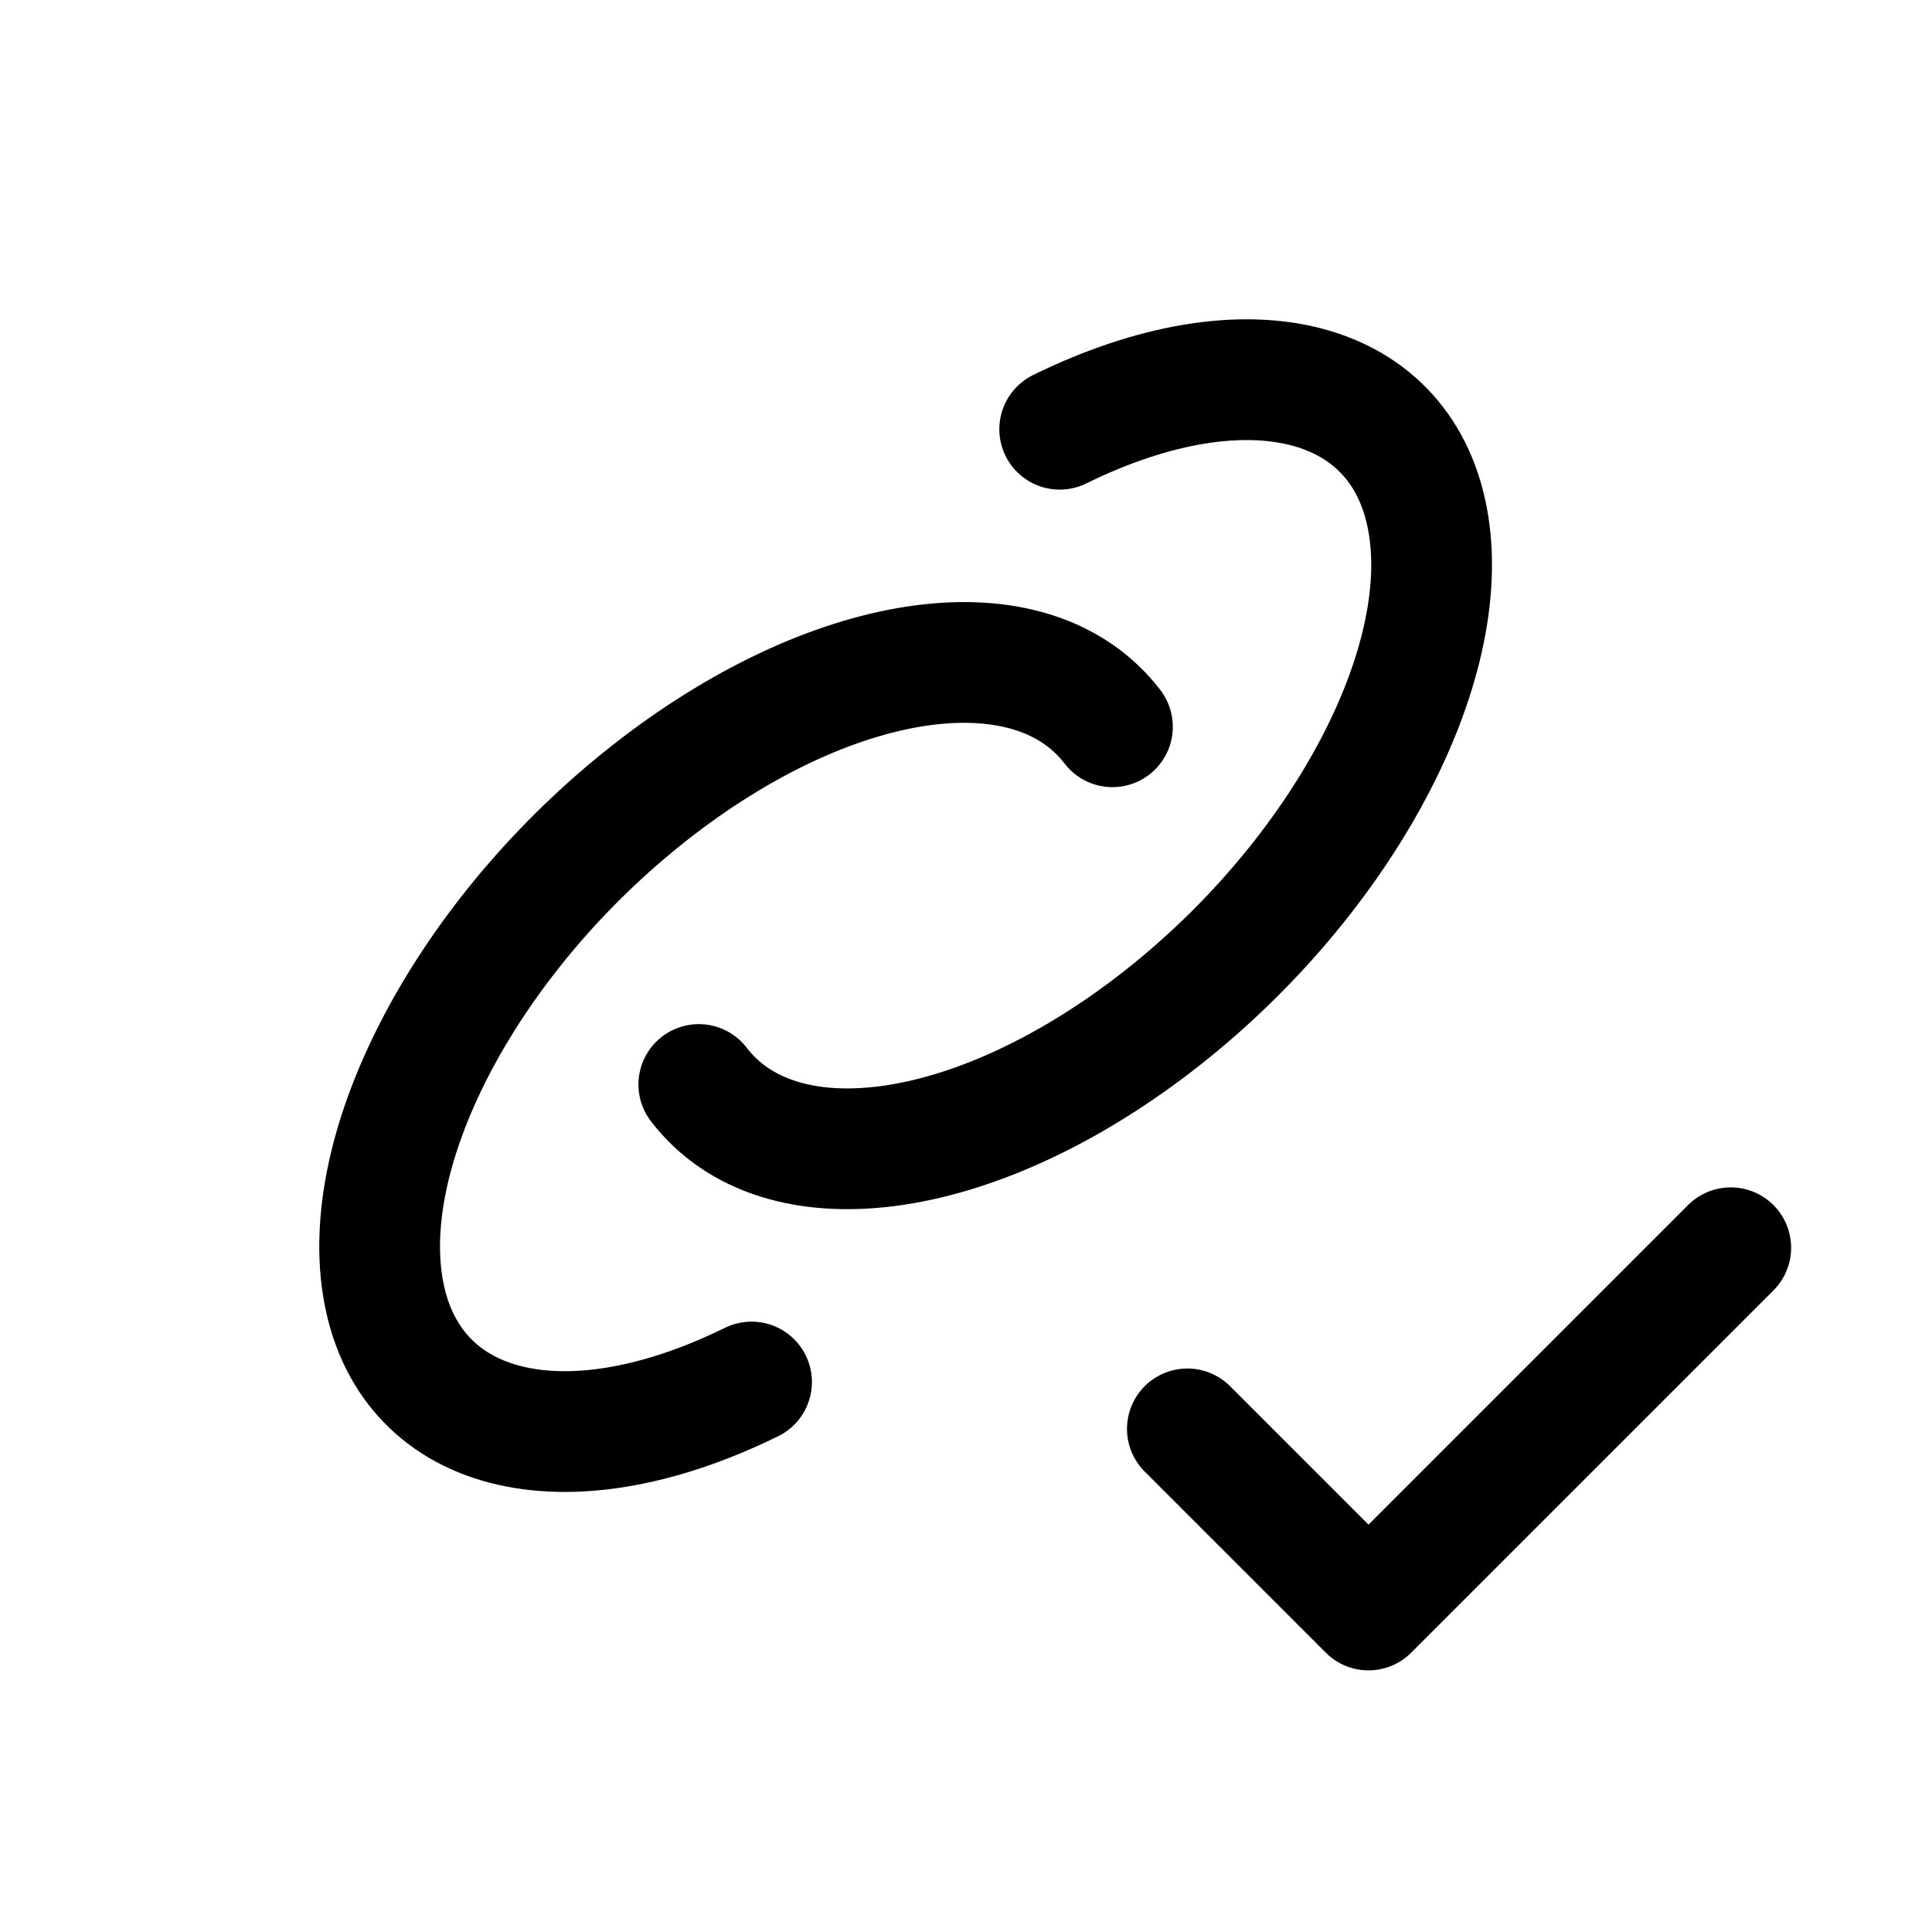
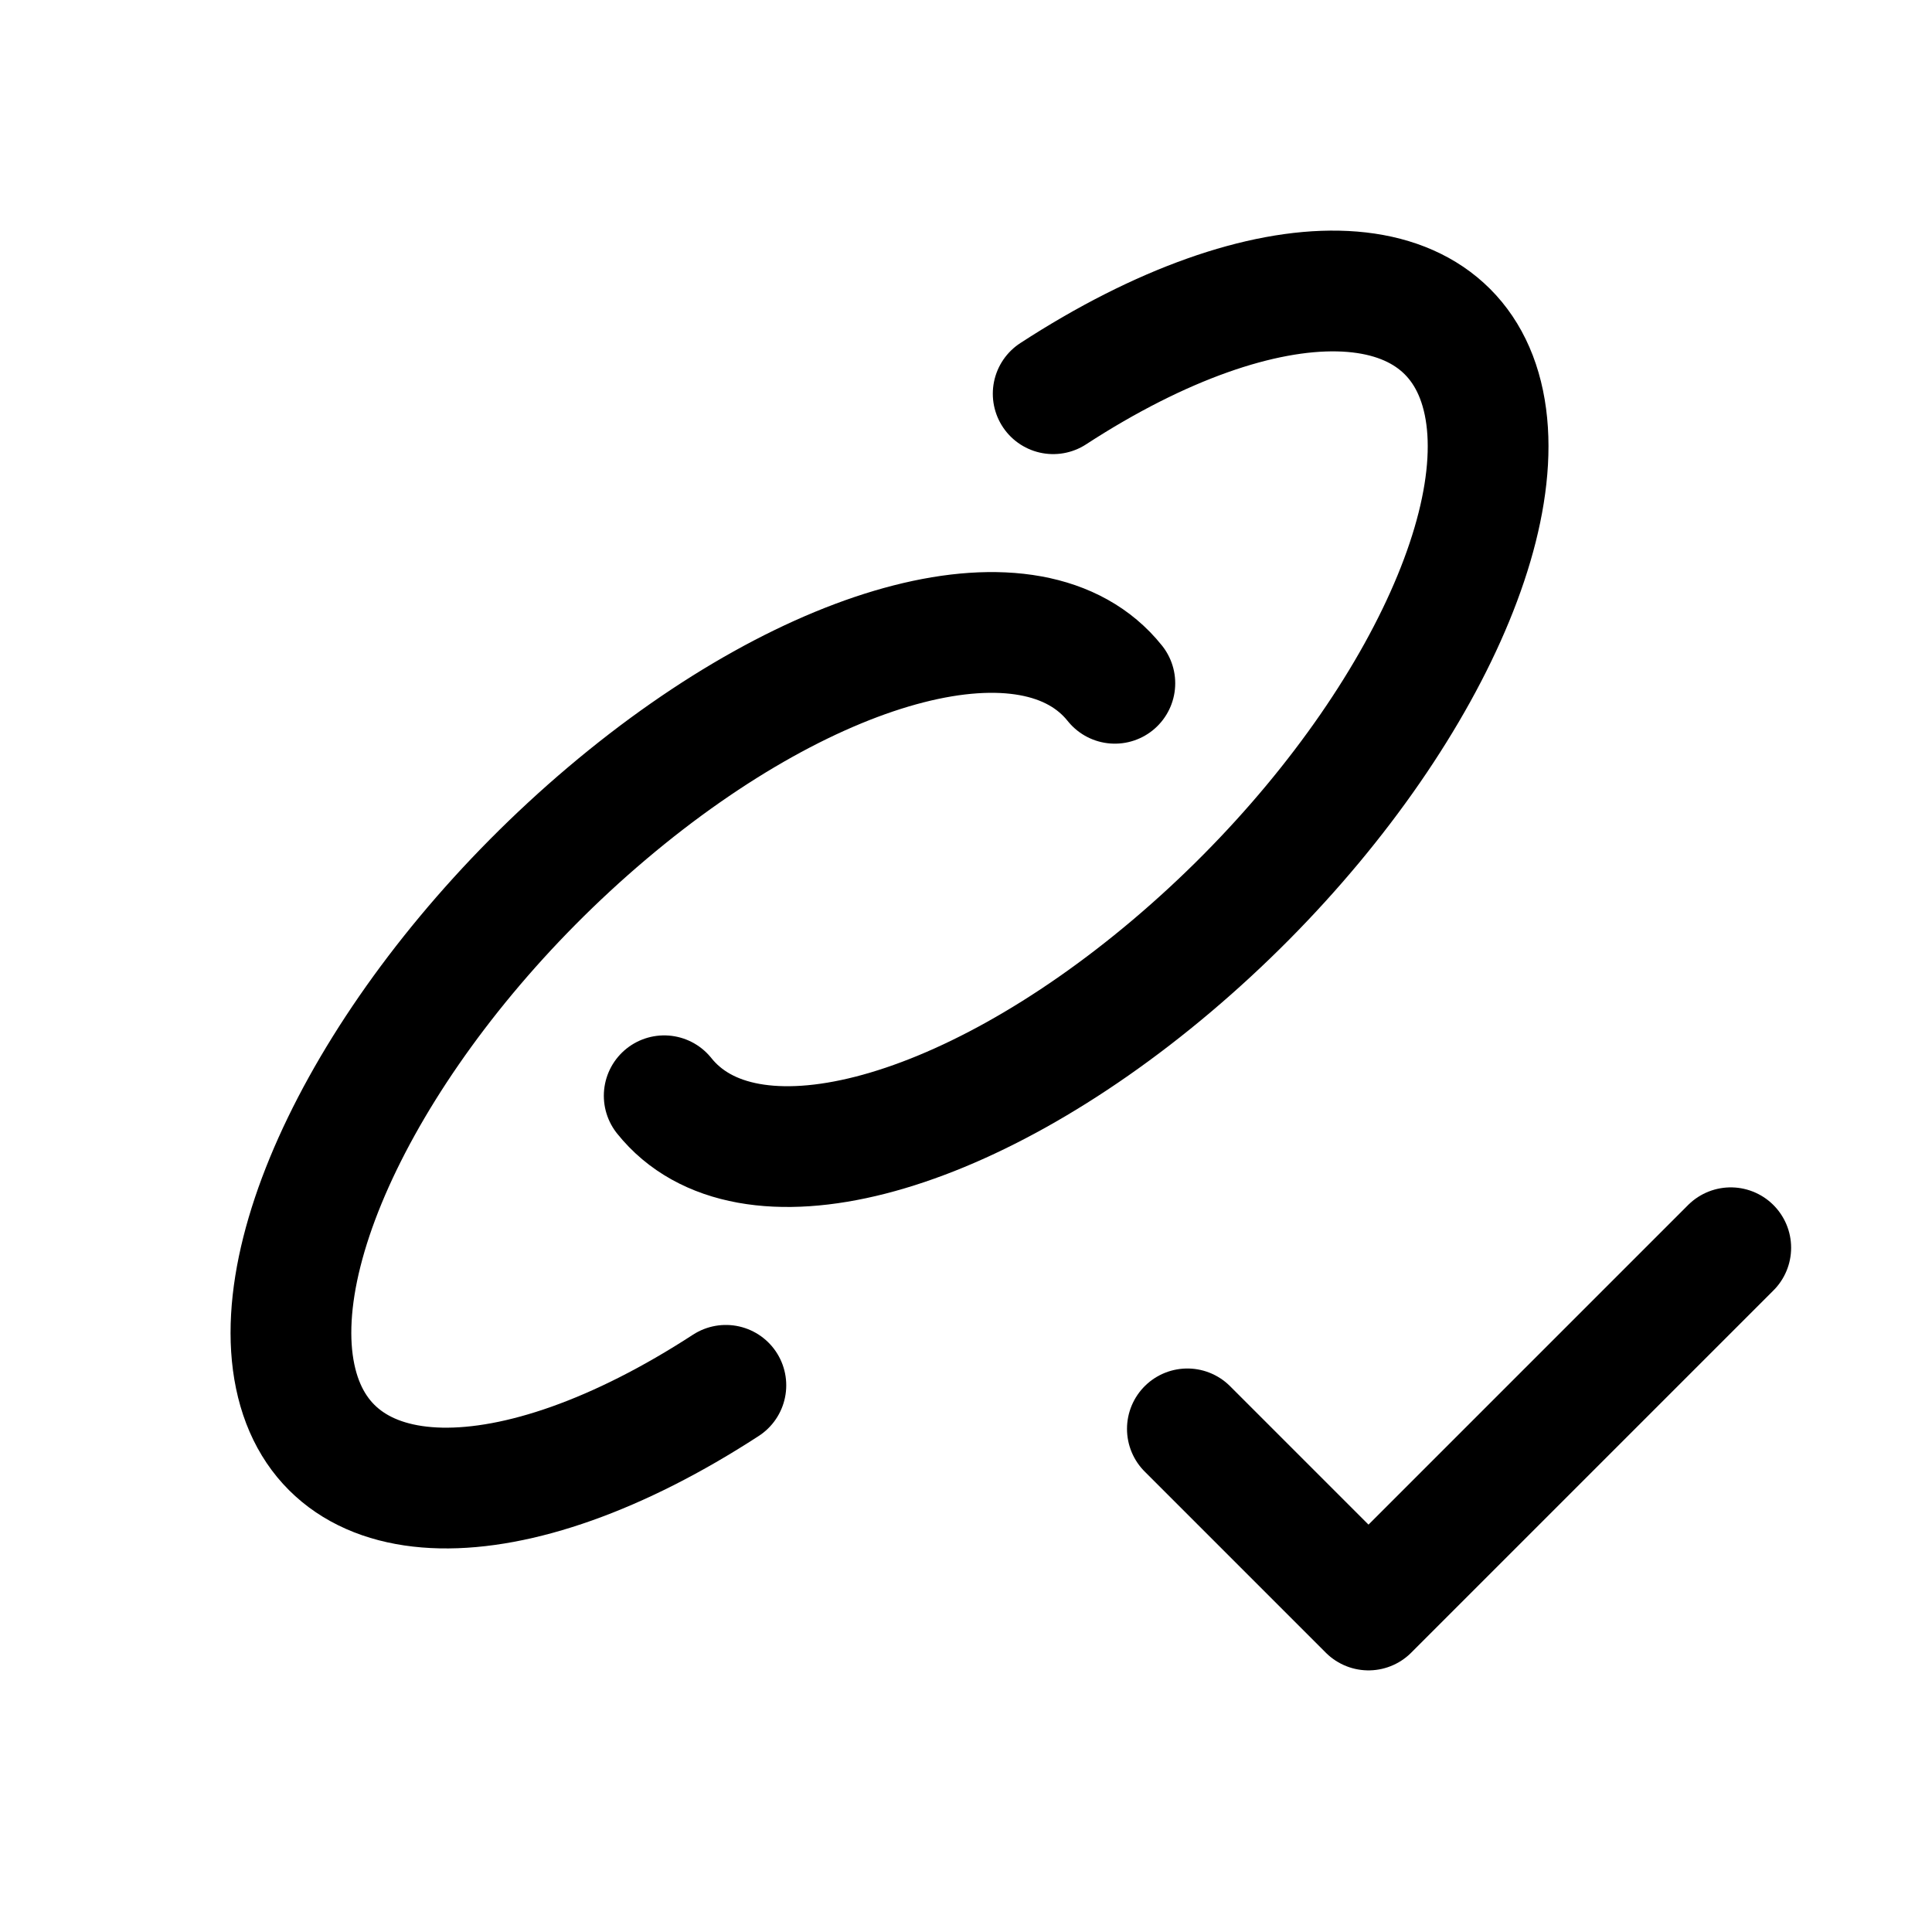
<svg xmlns="http://www.w3.org/2000/svg" width="24" height="24" viewBox="0 0 24 24" fill="none" stroke="currentColor" stroke-width="1.5" stroke-linecap="round" stroke-linejoin="round">
-   <path d="M9.336 17.168a5.888 3.312-45 1 1 4.483-8.14m-.655-3.696a5.888 3.312-45 1 1-4.483 8.14" />
+   <path d="M9.017 17.209a6.8 3.2-45 1 1 4.832-8.721m-.766-3.597a6.8 3.2-45 1 1-4.832 8.721" />
  <path d="M14.75 17.75 17 20l4.5-4.5" />
</svg>
